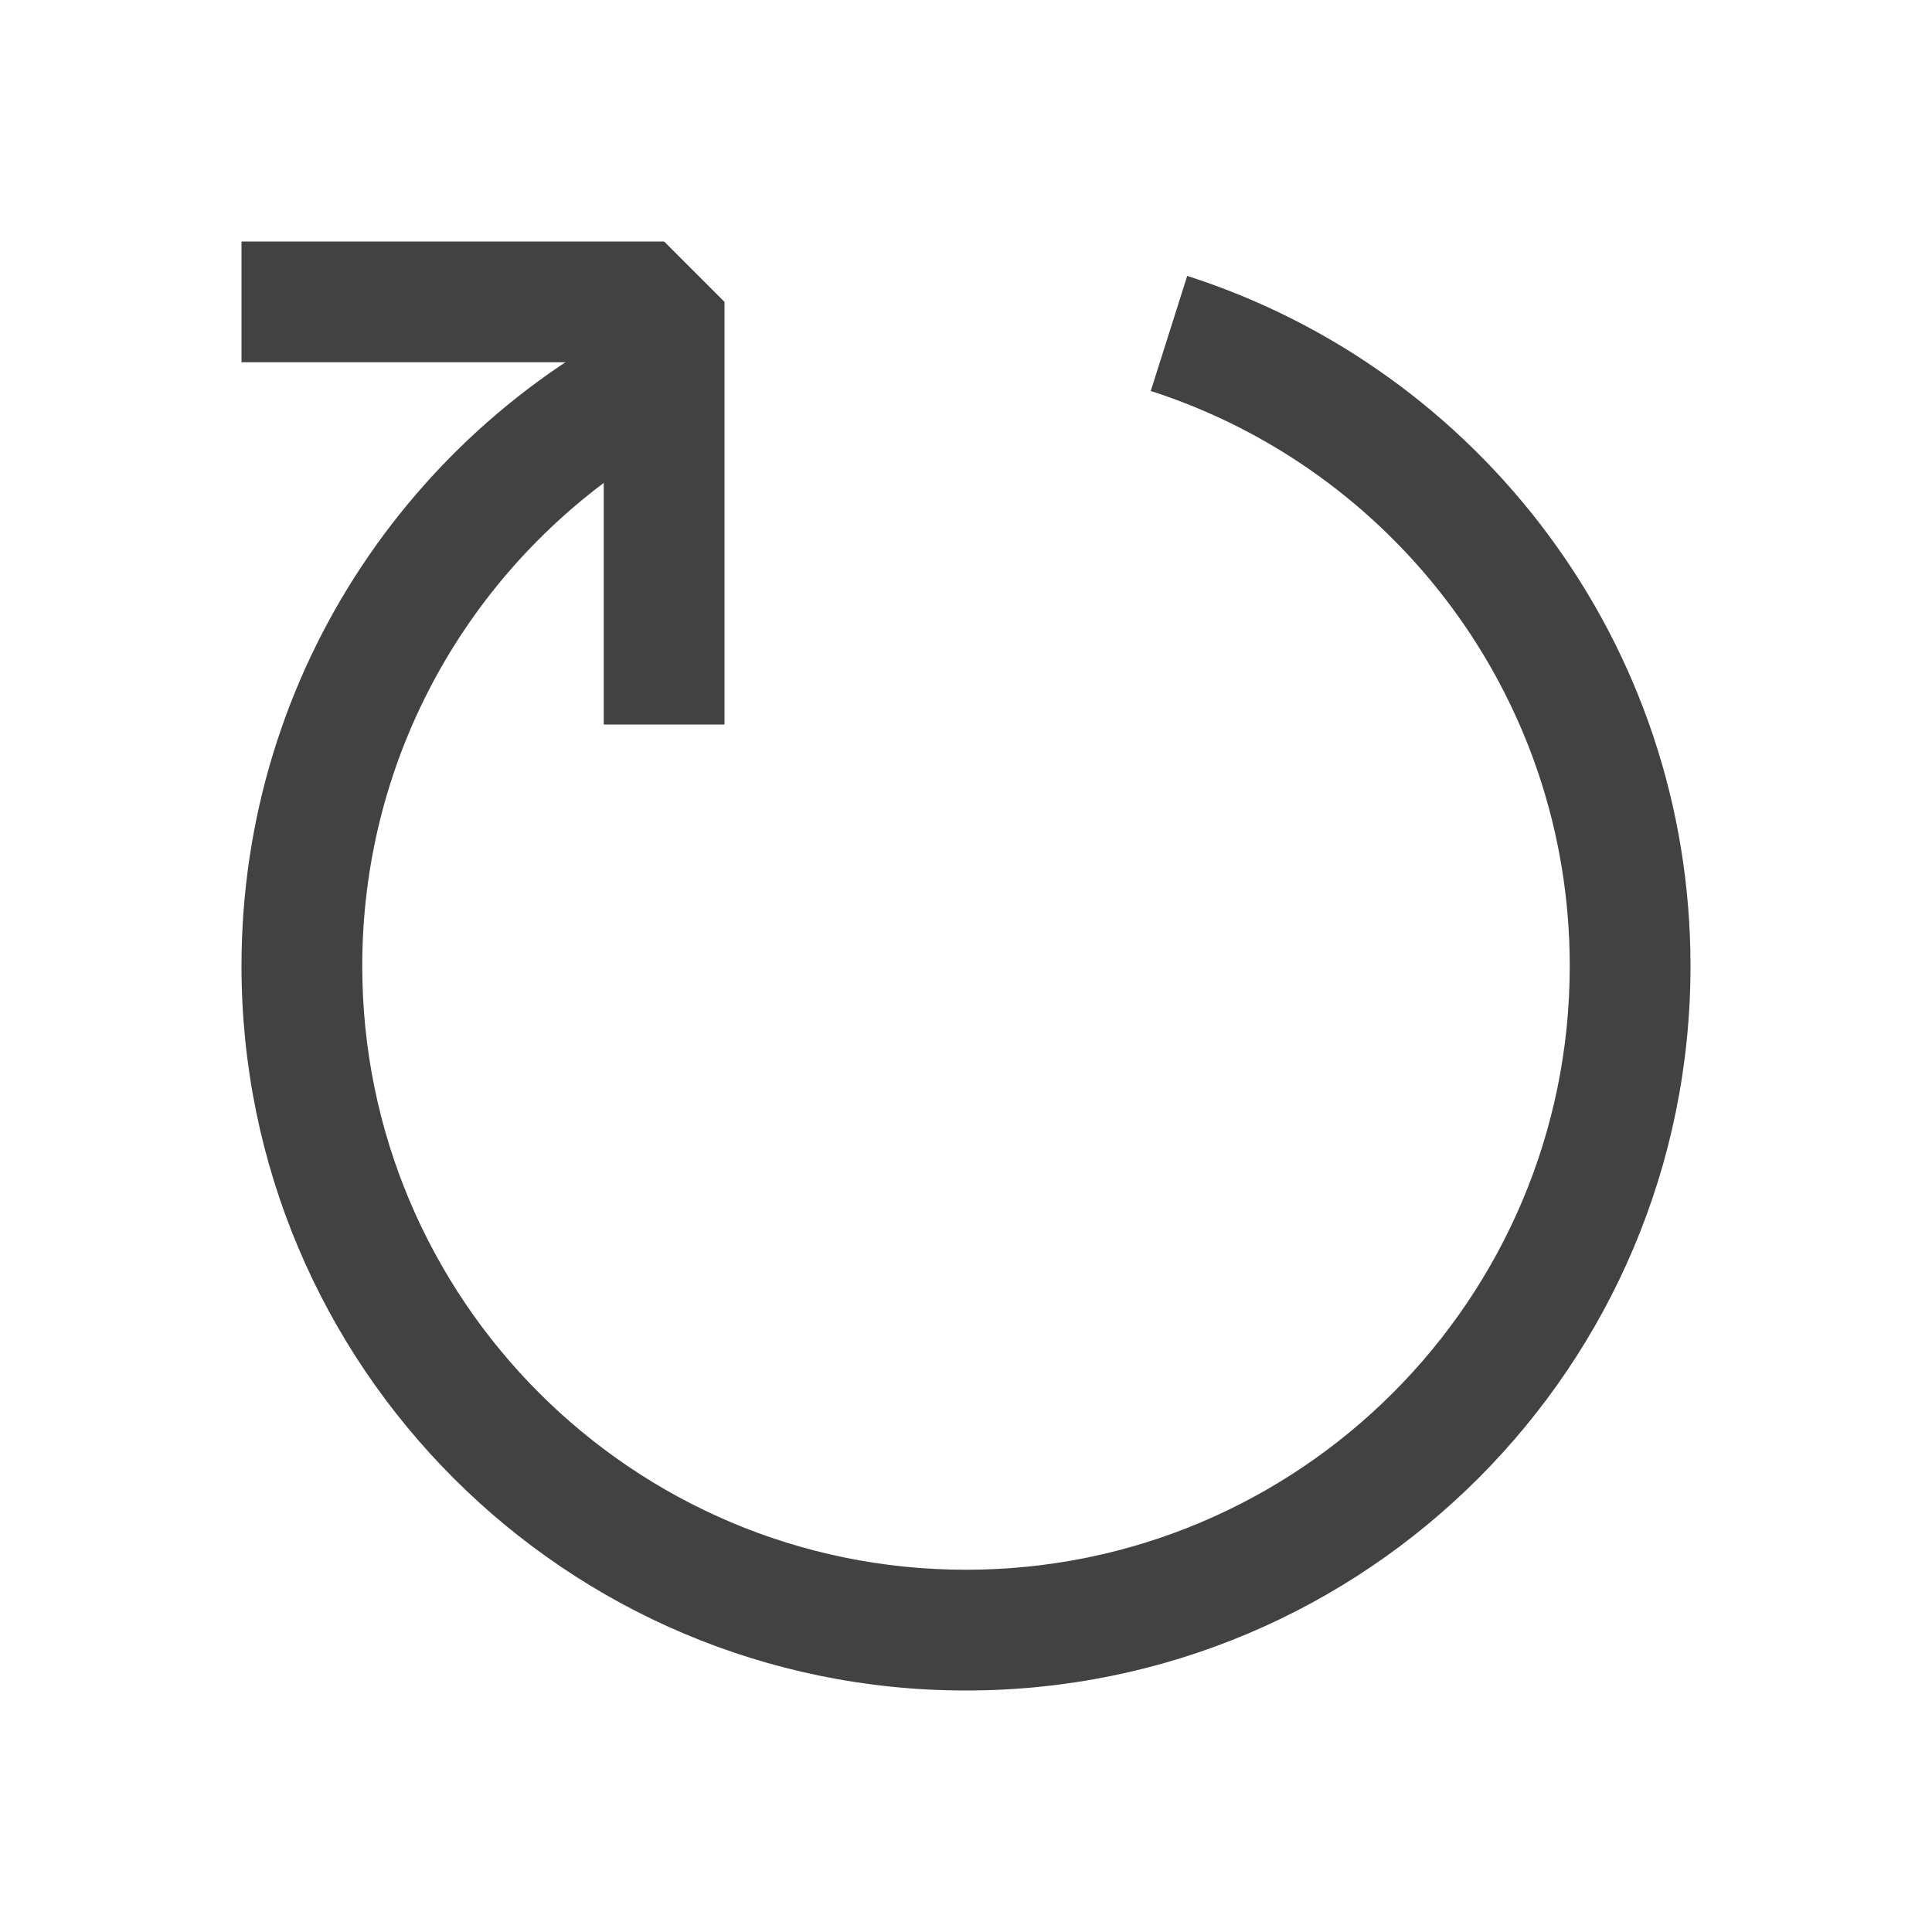
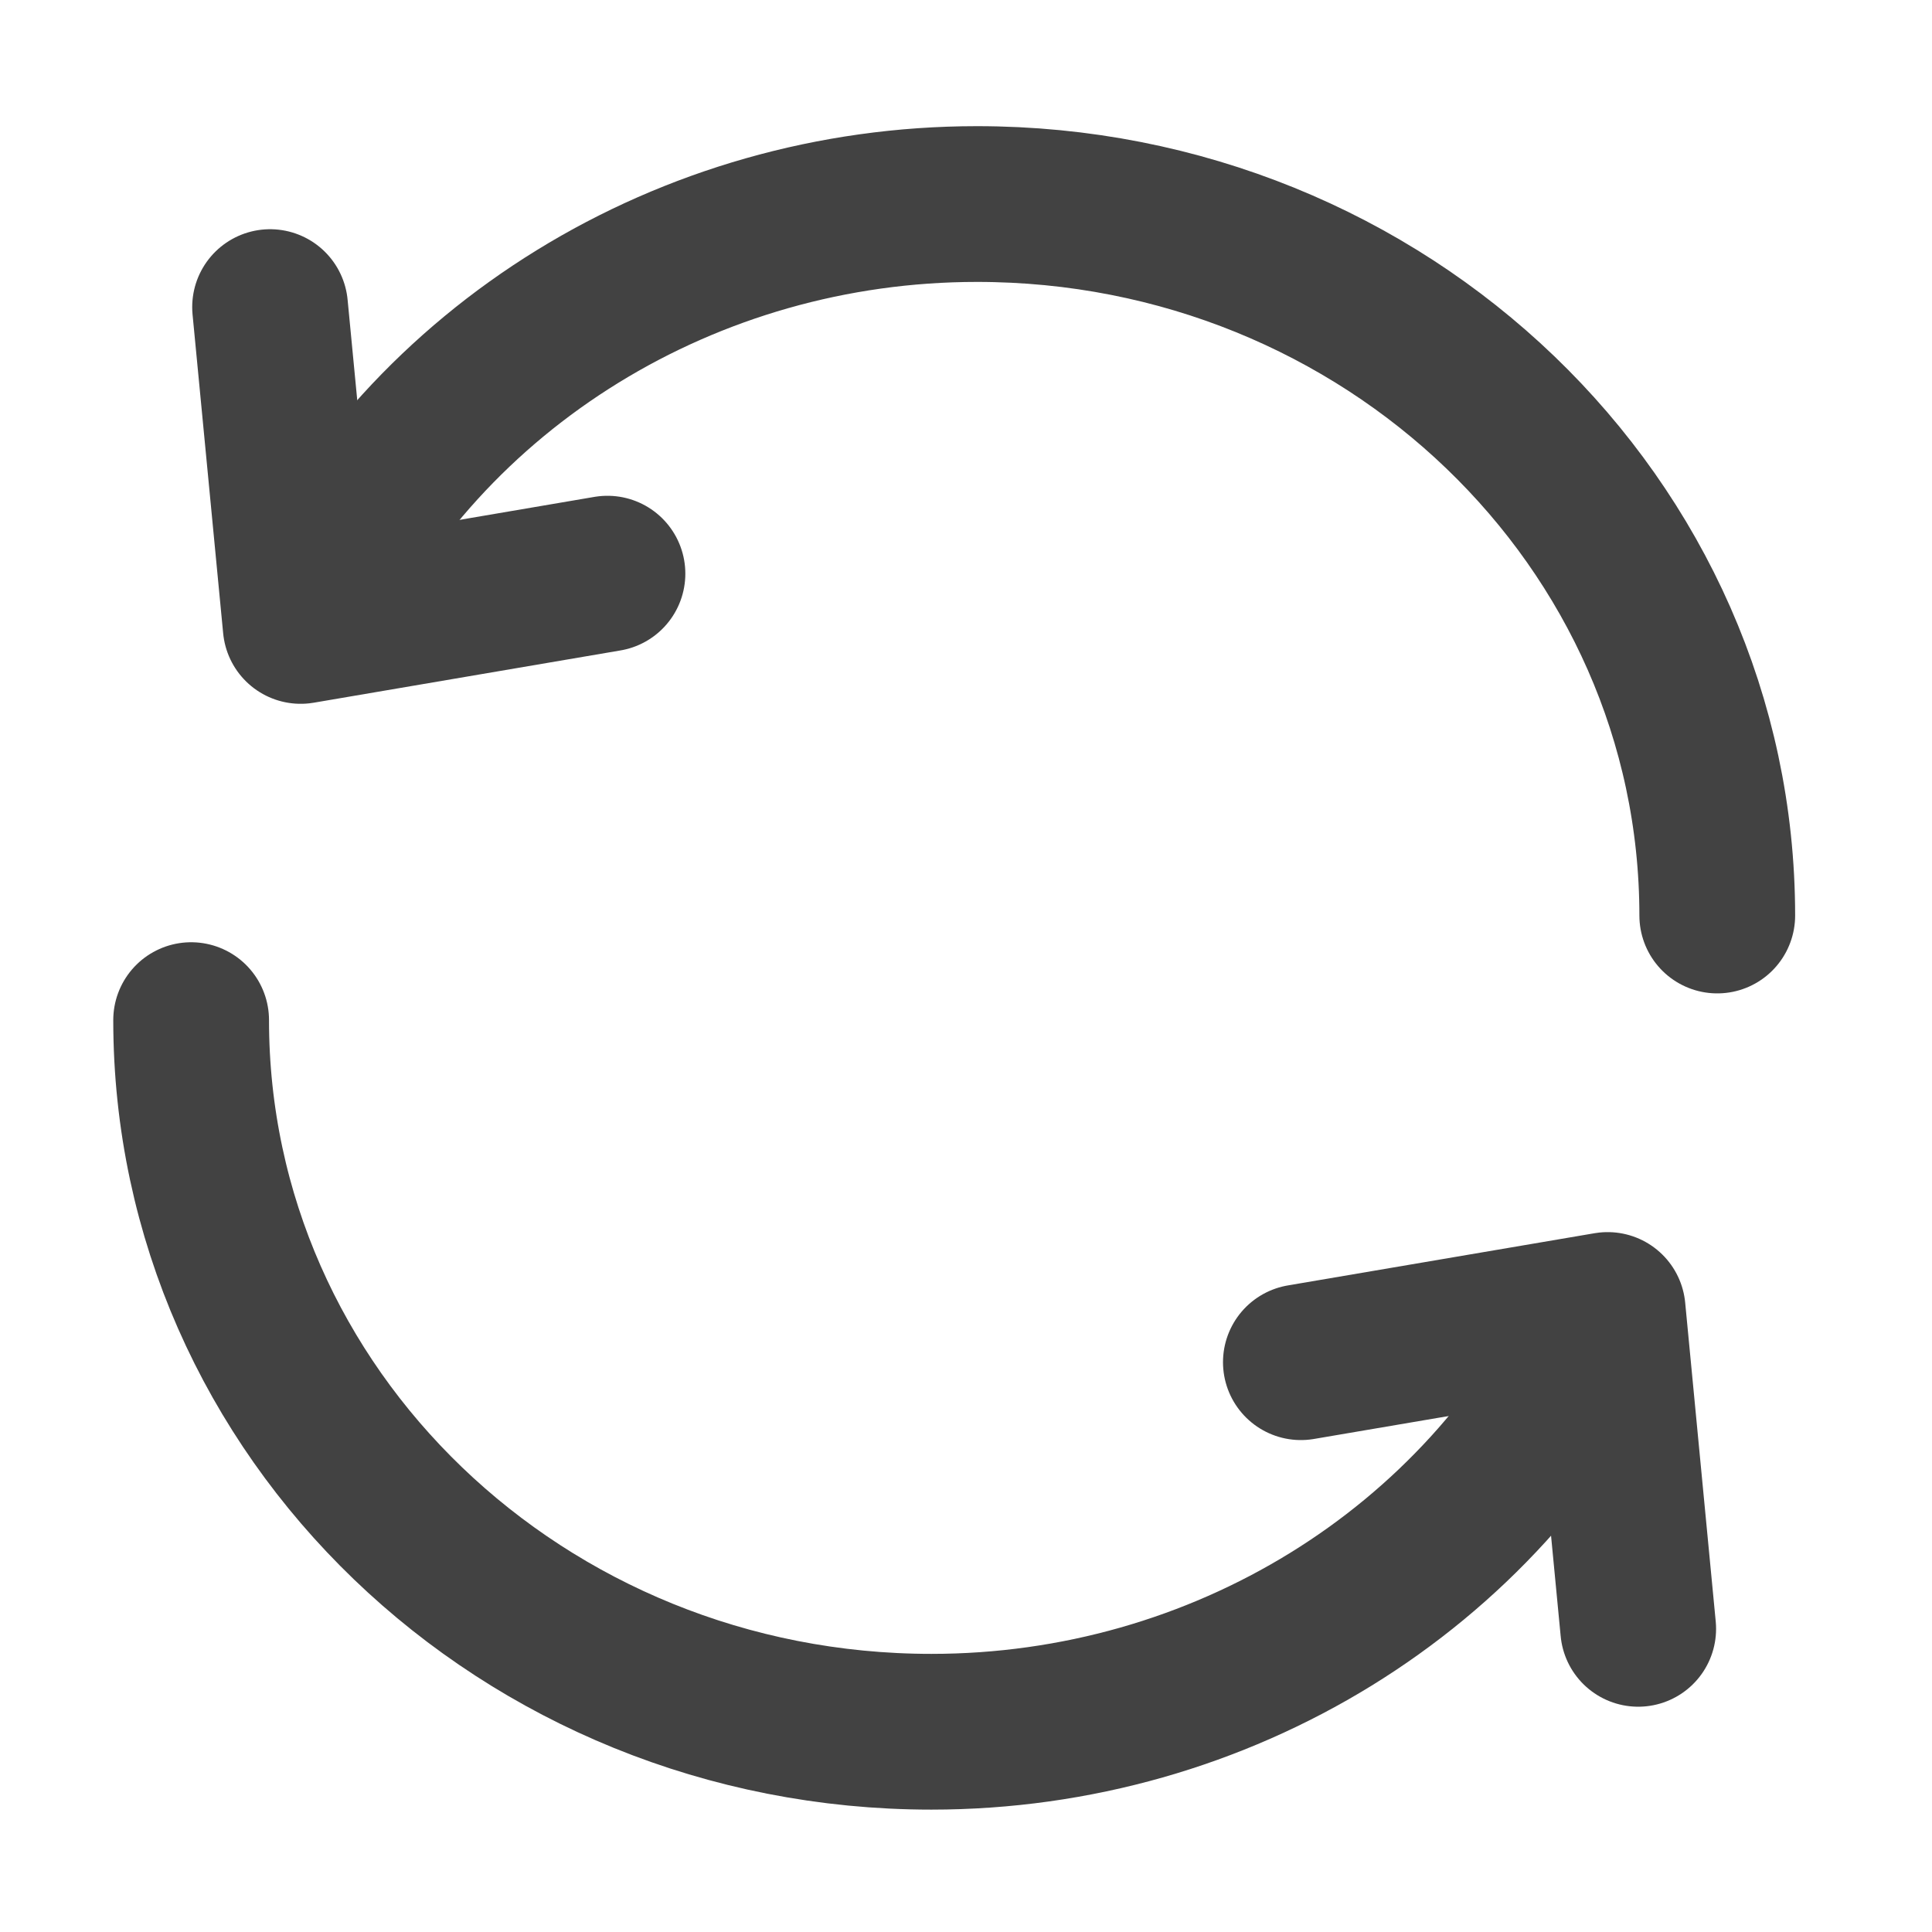
- <svg xmlns="http://www.w3.org/2000/svg" width="16" height="16" viewBox="0 0 16 16" fill="none">
-   <path fill-rule="evenodd" clip-rule="evenodd" d="M5.563 2.516C3.463 3.45 2 5.554 2 8C2 11.314 4.686 14 8 14C11.314 14 14 11.314 14 8C14 5.325 12.25 3.059 9.832 2.285L9.53 3.238C11.543 3.885 13 5.772 13 8C13 10.761 10.761 13 8 13C5.239 13 3 10.761 3 8C3 6.311 3.837 4.818 5.12 3.912L5.563 2.516Z" fill="#424242" />
-   <path fill-rule="evenodd" clip-rule="evenodd" d="M5 3H2V2H5.5L6 2.5V6H5V3Z" fill="#424242" />
+ <svg xmlns="http://www.w3.org/2000/svg" width="100%" height="100%" viewBox="0 0 112 112" version="1.1" xml:space="preserve" style="fill-rule:evenodd;clip-rule:evenodd;stroke-linecap:round;stroke-linejoin:round;stroke-miterlimit:1.5;">
+   <g id="refresh">
+     <g transform="matrix(1.1286,0,0,1.1286,-8.4478,-4.17472)">
+       <path d="M17.303,56.098C17.303,76.286 34.328,92.651 55.328,92.651C70.172,92.651 83.658,84.349 89.867,71.388" style="fill:none;stroke:#424242;stroke-width:8px;" />
+       <path d="M74.305,73.669L90.063,70.987L91.632,87.365" style="fill:none;stroke:#424242;stroke-width:8px;" />
+     </g>
+     <g transform="matrix(-1.1286,0.000221514,-0.000221514,-1.1286,119.092,116.382)">
+       <path d="M17.303,56.098C17.303,76.286 34.328,92.651 55.328,92.651C70.172,92.651 83.658,84.349 89.867,71.388" style="fill:none;stroke:#424242;stroke-width:8px;" />
+       <path d="M74.305,73.669L90.063,70.987L91.632,87.365" style="fill:none;stroke:#424242;stroke-width:8px;" />
+     </g>
+   </g>
</svg>
